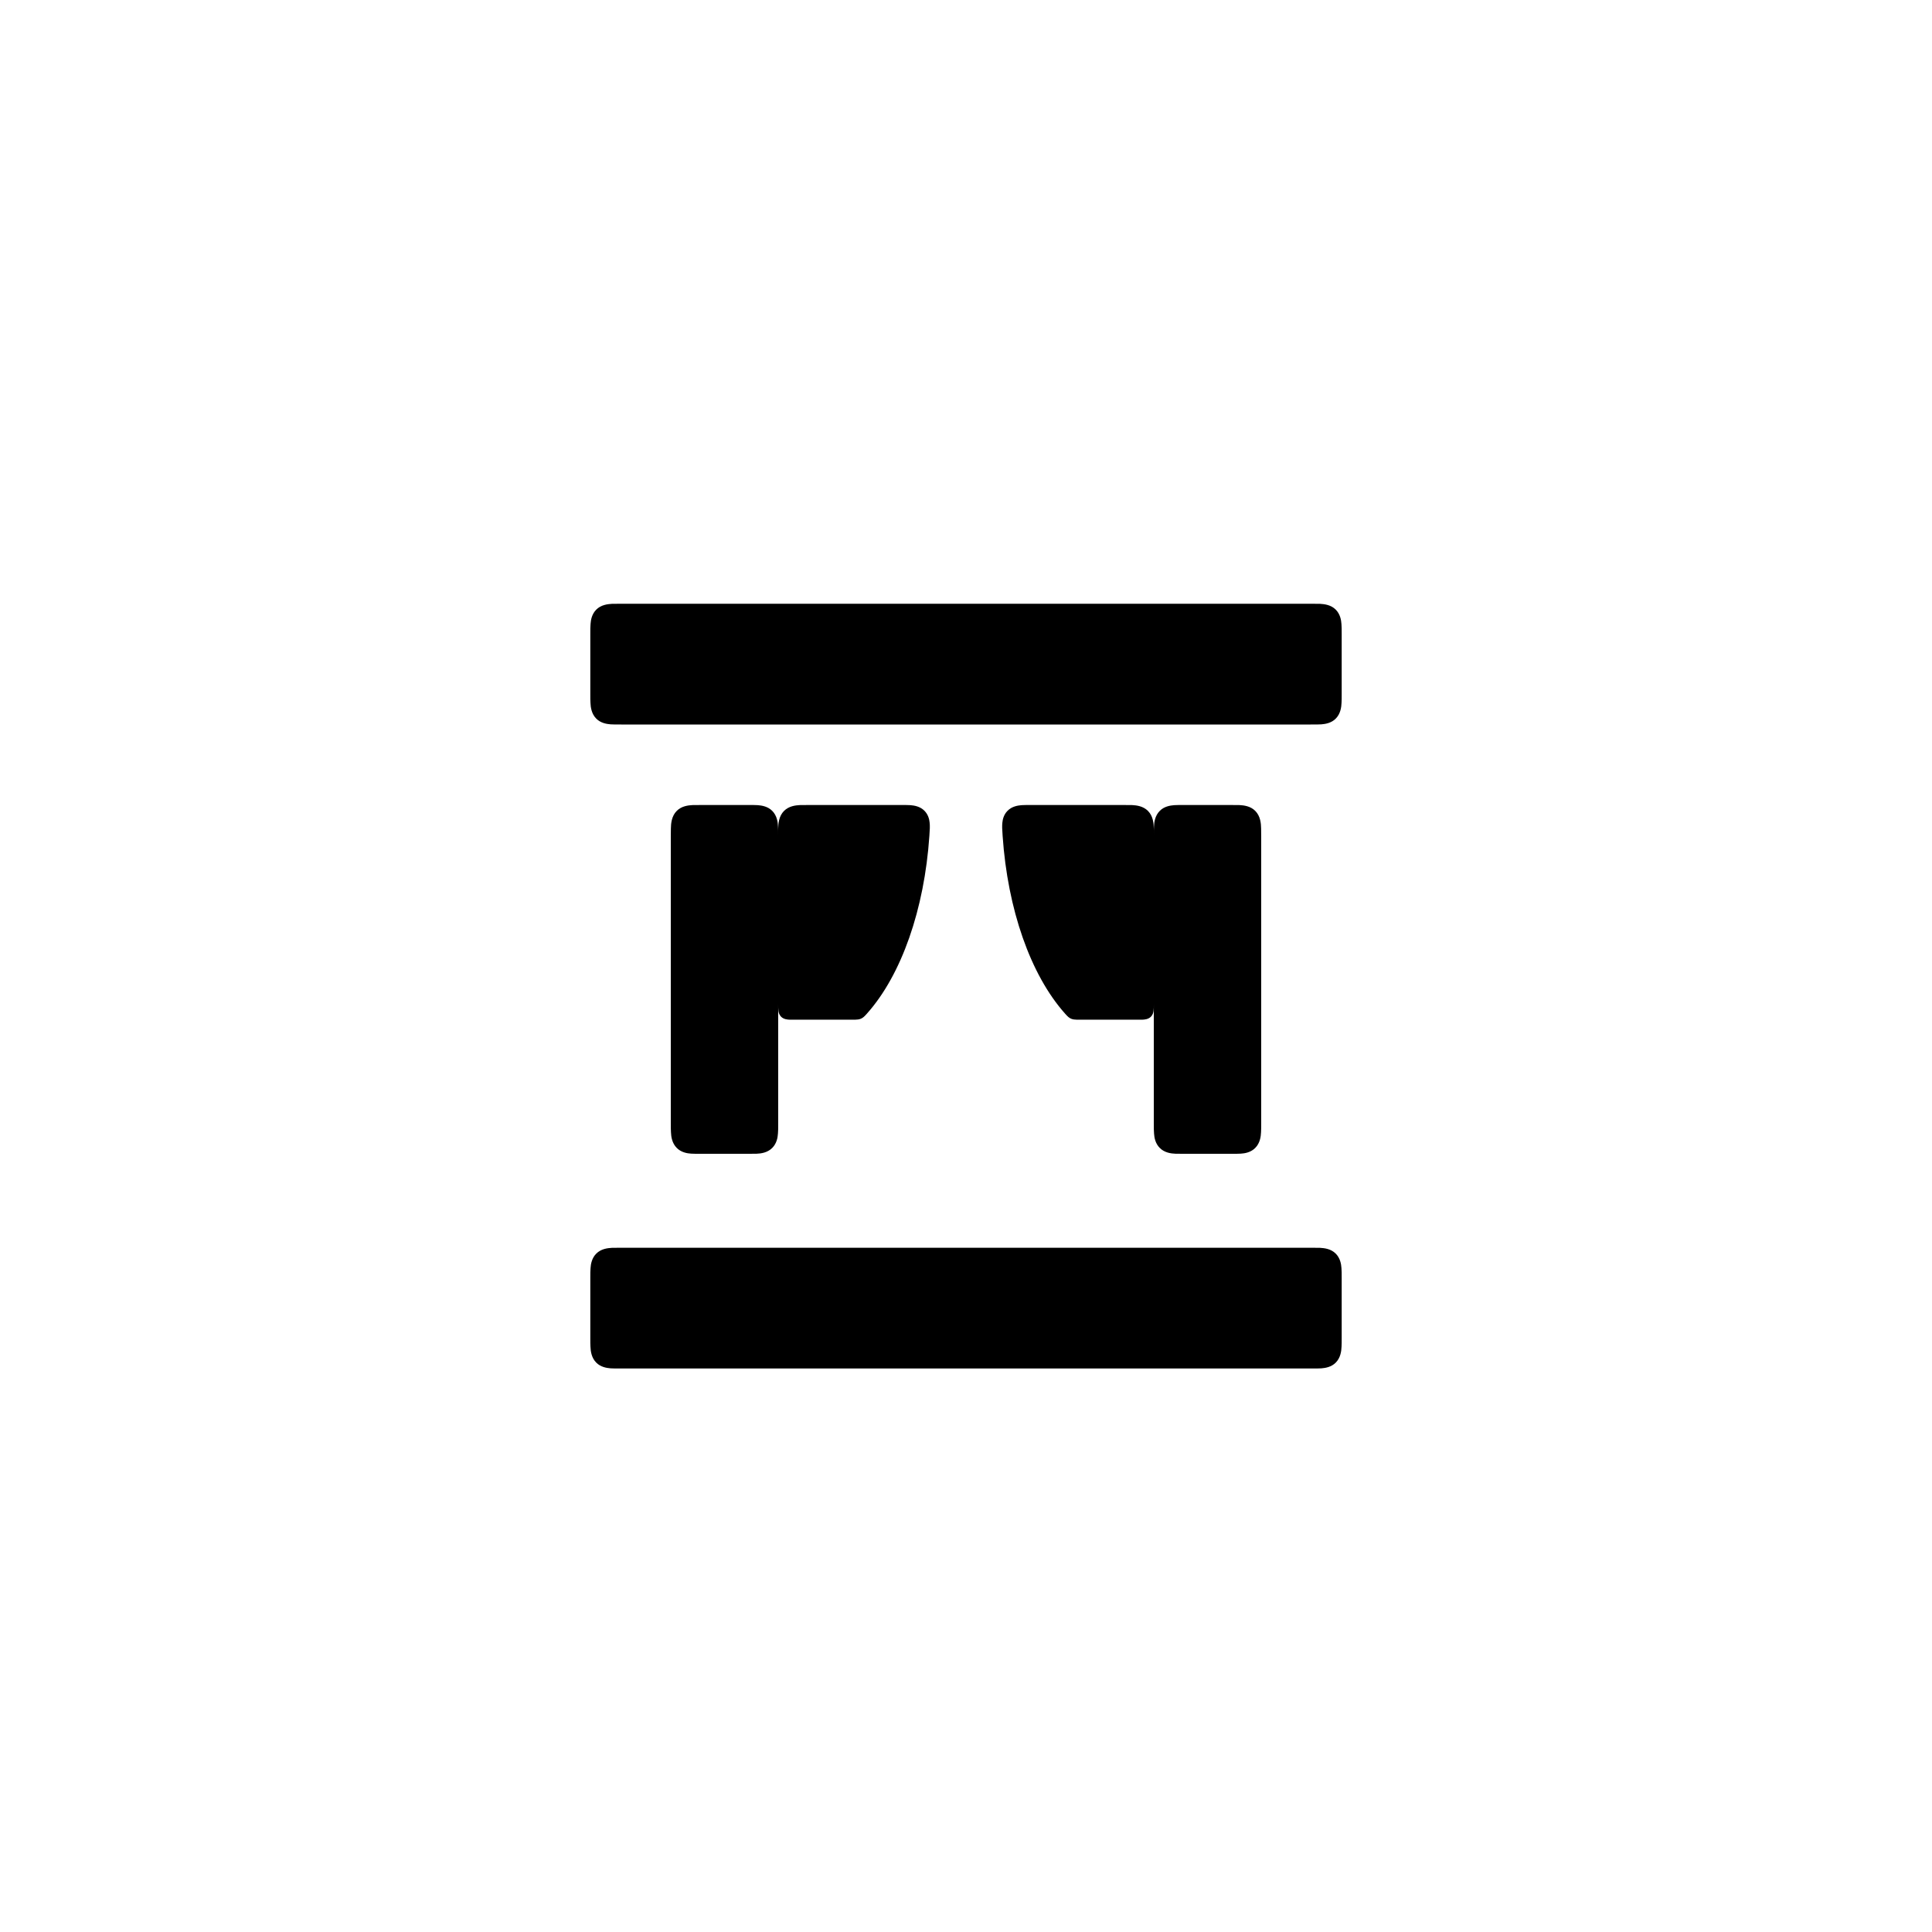
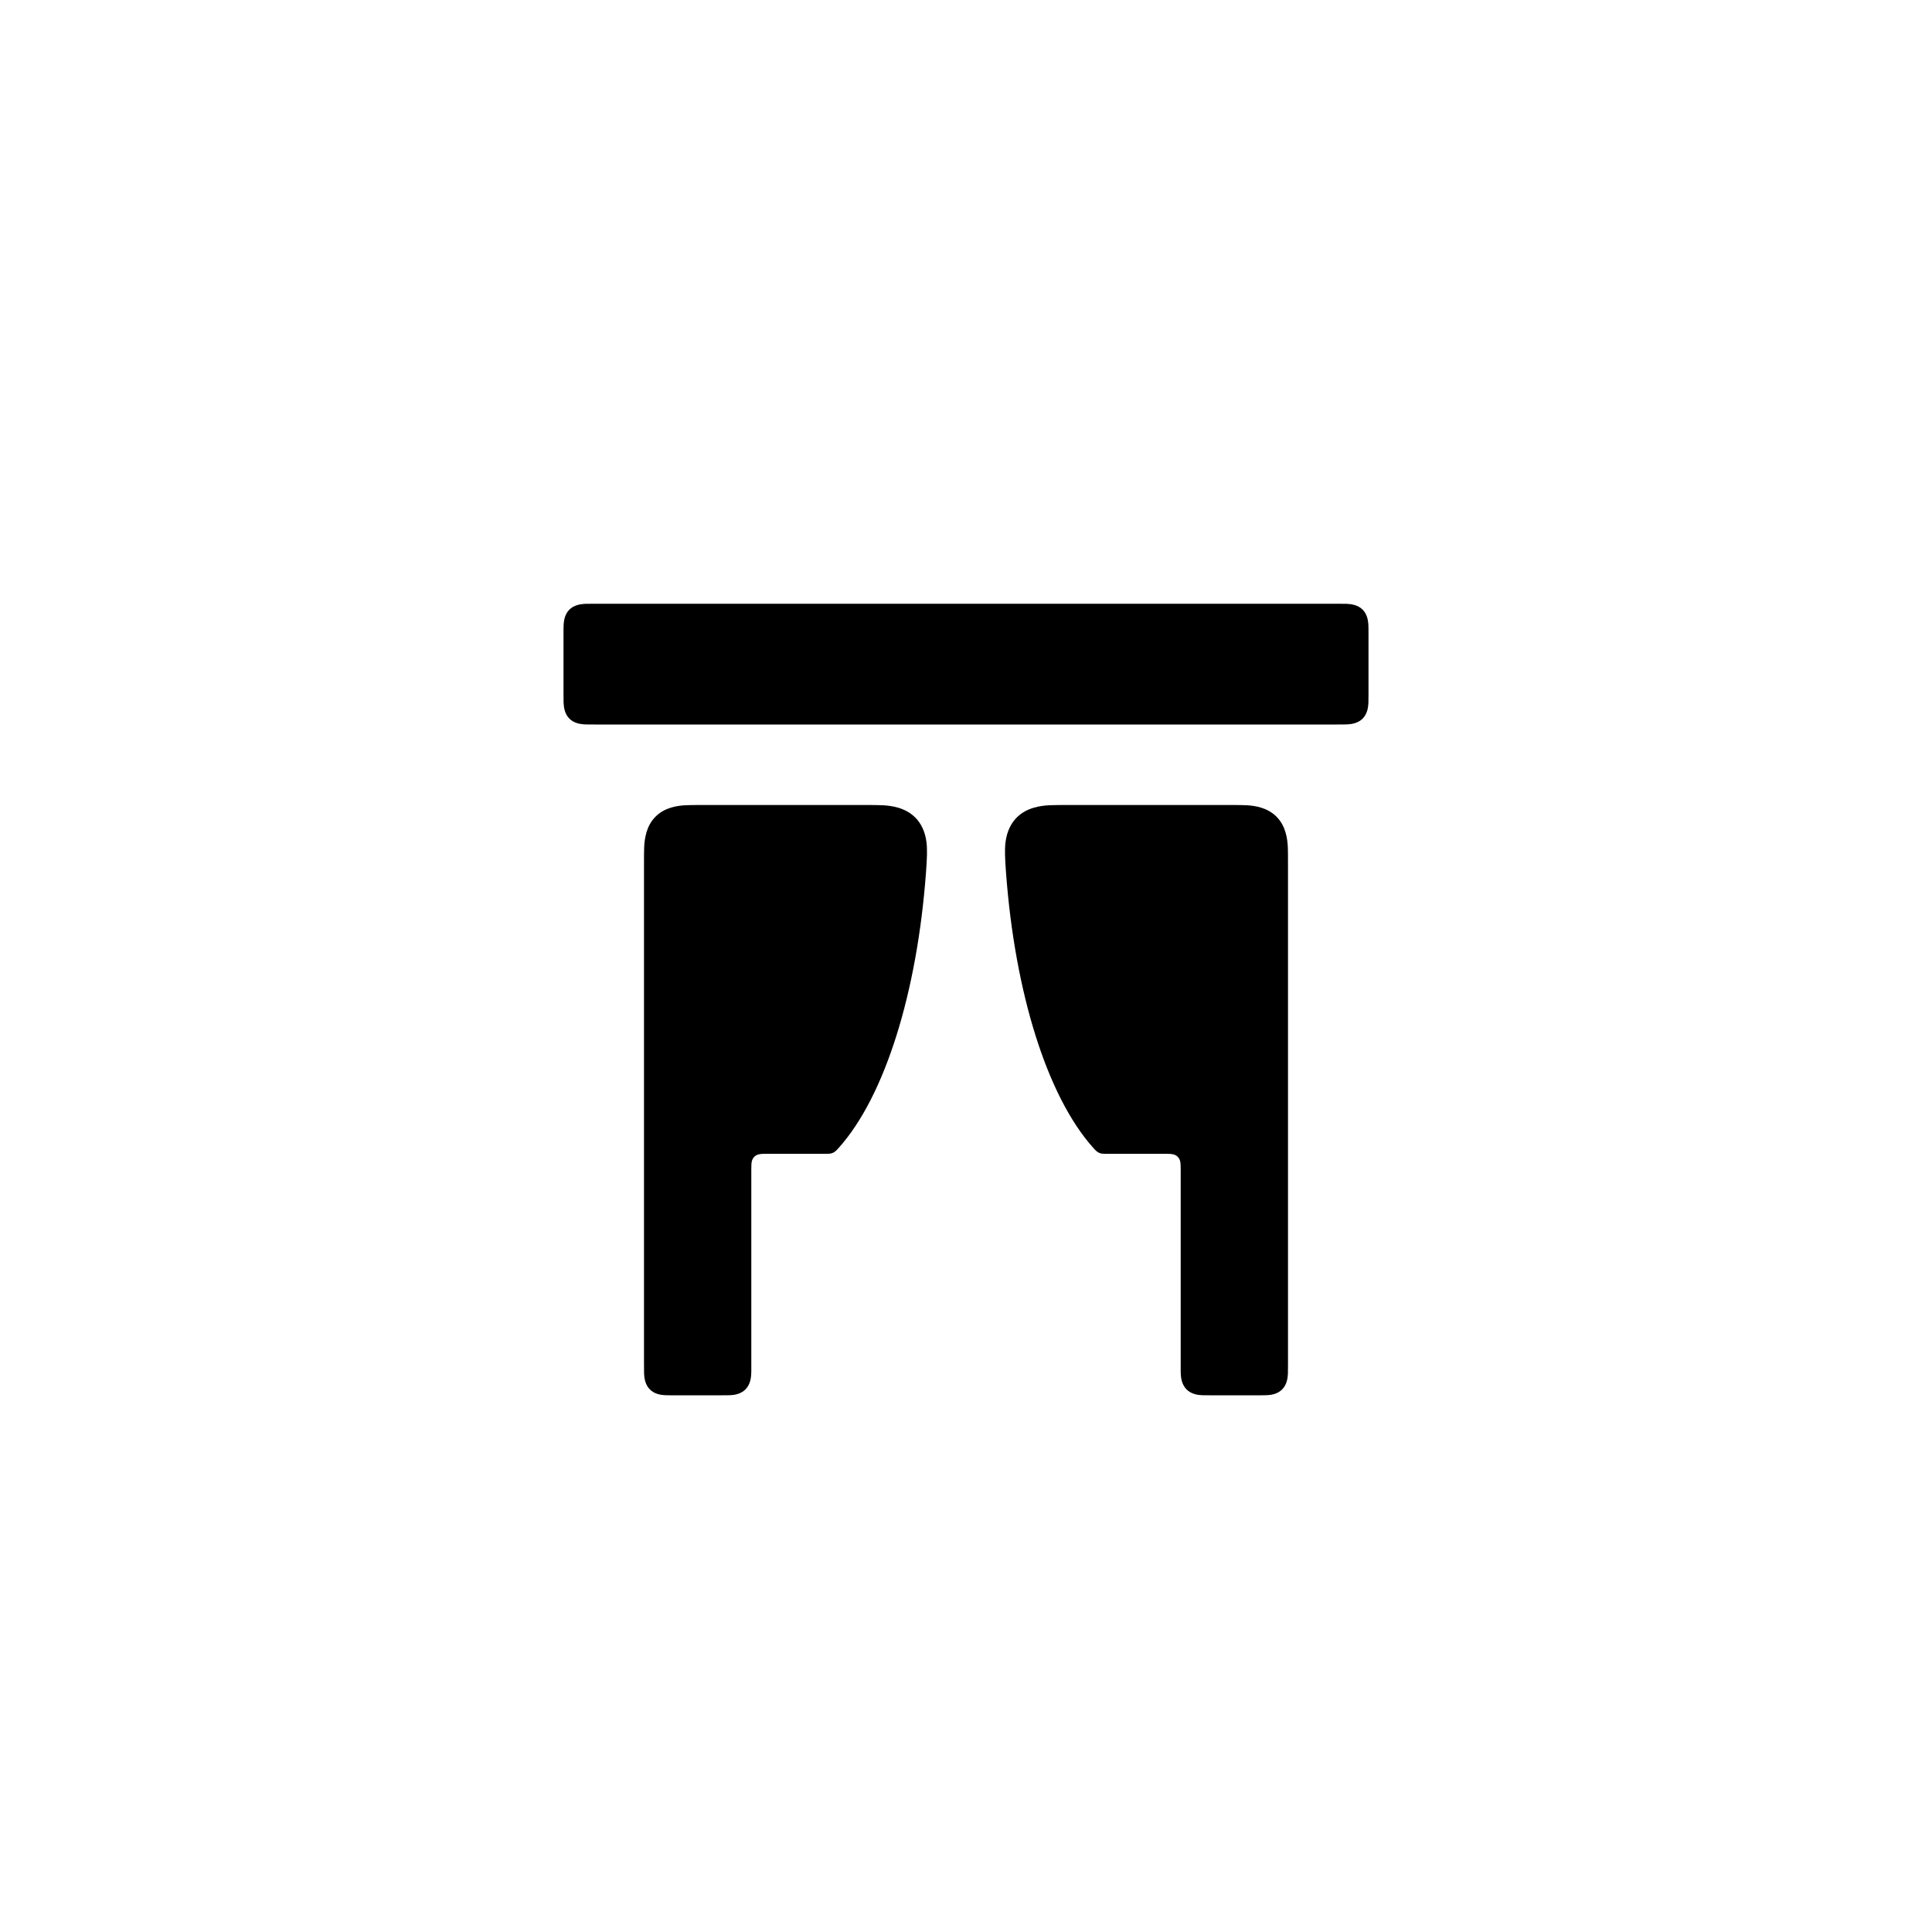
<svg xmlns="http://www.w3.org/2000/svg" viewBox="0 0 24 24" width="24" height="24">
-   <path fill-rule="evenodd" d="M7.333 8.616L7.333 7.884C7.333 7.819 7.333 7.783 7.336 7.752C7.339 7.702 7.352 7.628 7.407 7.573C7.466 7.513 7.549 7.504 7.602 7.501C7.629 7.5 7.663 7.5 7.717 7.5L16.283 7.5C16.337 7.5 16.371 7.5 16.398 7.501C16.451 7.504 16.534 7.513 16.593 7.573C16.648 7.628 16.661 7.702 16.664 7.752C16.667 7.783 16.667 7.819 16.667 7.884L16.667 8.616L16.667 8.616C16.667 8.671 16.667 8.705 16.665 8.731C16.663 8.784 16.653 8.867 16.593 8.927C16.539 8.982 16.465 8.994 16.414 8.998C16.384 9 16.348 9 16.283 9L7.717 9C7.652 9 7.616 9 7.586 8.998C7.535 8.994 7.461 8.982 7.407 8.927C7.347 8.867 7.337 8.784 7.335 8.731C7.333 8.705 7.333 8.671 7.333 8.616L7.333 8.616ZM10.05 10L11.181 10C11.244 10 11.28 10 11.31 10.002C11.357 10.006 11.431 10.017 11.485 10.073C11.531 10.12 11.544 10.178 11.548 10.217C11.553 10.257 11.551 10.305 11.545 10.384C11.483 11.295 11.199 12.11 10.77 12.591C10.766 12.595 10.763 12.599 10.761 12.601C10.74 12.624 10.721 12.644 10.694 12.655C10.671 12.665 10.647 12.666 10.621 12.667C10.616 12.667 10.61 12.667 10.598 12.667L9.858 12.667C9.834 12.667 9.822 12.667 9.813 12.667C9.783 12.666 9.736 12.663 9.703 12.63C9.68 12.607 9.672 12.577 9.67 12.556C9.667 12.535 9.667 12.511 9.667 12.475L9.667 10.384C9.667 10.336 9.667 10.311 9.667 10.292C9.668 10.23 9.675 10.138 9.74 10.073C9.8 10.013 9.882 10.004 9.935 10.001C9.962 10 9.996 10 10.05 10L10.05 10ZM8.333 13.95L8.333 10.384C8.333 10.336 8.333 10.311 8.334 10.292C8.335 10.23 8.342 10.138 8.407 10.073C8.466 10.013 8.549 10.004 8.602 10.001C8.629 10 8.663 10 8.717 10L9.283 10C9.348 10 9.384 10 9.414 10.002C9.465 10.006 9.539 10.018 9.593 10.073C9.653 10.133 9.663 10.216 9.665 10.269C9.667 10.295 9.667 10.329 9.667 10.384L9.667 13.95C9.667 14.014 9.667 14.051 9.664 14.081C9.661 14.132 9.648 14.205 9.593 14.26C9.534 14.32 9.451 14.33 9.398 14.332C9.371 14.333 9.337 14.333 9.283 14.333L8.717 14.333C8.652 14.333 8.616 14.333 8.586 14.331C8.535 14.328 8.461 14.315 8.407 14.26C8.347 14.2 8.337 14.118 8.335 14.065C8.333 14.038 8.333 14.004 8.333 13.95L8.333 13.95ZM7.333 16.616L7.333 15.884C7.333 15.819 7.333 15.783 7.336 15.752C7.339 15.702 7.352 15.628 7.407 15.573C7.466 15.513 7.549 15.504 7.602 15.501C7.629 15.5 7.663 15.5 7.717 15.5L16.283 15.5C16.337 15.5 16.371 15.5 16.398 15.501C16.451 15.504 16.534 15.513 16.593 15.573C16.648 15.628 16.661 15.702 16.664 15.752C16.667 15.783 16.667 15.819 16.667 15.884L16.667 16.616L16.667 16.616C16.667 16.671 16.667 16.705 16.665 16.731C16.663 16.784 16.653 16.867 16.593 16.927C16.539 16.982 16.465 16.994 16.414 16.998C16.384 17 16.348 17 16.283 17L7.717 17C7.652 17 7.616 17 7.586 16.998C7.535 16.994 7.461 16.982 7.407 16.927C7.347 16.867 7.337 16.784 7.335 16.731C7.333 16.705 7.333 16.671 7.333 16.616L7.333 16.616ZM13.95 10C14.004 10 14.038 10 14.065 10.001C14.118 10.004 14.2 10.013 14.26 10.073C14.325 10.138 14.332 10.23 14.333 10.292C14.333 10.311 14.333 10.336 14.333 10.384L14.333 12.475C14.333 12.511 14.333 12.535 14.33 12.556C14.328 12.577 14.32 12.607 14.297 12.63C14.264 12.663 14.217 12.666 14.187 12.667C14.178 12.667 14.166 12.667 14.142 12.667L13.402 12.667C13.39 12.667 13.384 12.667 13.379 12.667C13.353 12.666 13.329 12.665 13.306 12.655C13.279 12.644 13.26 12.624 13.239 12.601C13.237 12.599 13.234 12.595 13.23 12.591C12.801 12.11 12.517 11.295 12.455 10.384C12.449 10.305 12.447 10.257 12.452 10.217C12.456 10.178 12.469 10.12 12.515 10.073C12.569 10.017 12.643 10.006 12.69 10.002C12.72 10 12.756 10 12.819 10L13.95 10L13.95 10ZM15.667 13.95C15.667 14.004 15.667 14.038 15.665 14.065C15.663 14.118 15.653 14.2 15.593 14.26C15.539 14.315 15.465 14.328 15.414 14.331C15.384 14.333 15.348 14.333 15.283 14.333L14.717 14.333C14.663 14.333 14.629 14.333 14.602 14.332C14.549 14.33 14.466 14.32 14.407 14.26C14.352 14.205 14.339 14.132 14.336 14.081C14.333 14.051 14.333 14.014 14.333 13.95L14.333 10.384C14.333 10.329 14.333 10.295 14.335 10.269C14.337 10.216 14.347 10.133 14.407 10.073C14.461 10.018 14.535 10.006 14.586 10.002C14.616 10 14.652 10 14.717 10L15.283 10C15.337 10 15.371 10 15.398 10.001C15.451 10.004 15.534 10.013 15.593 10.073C15.658 10.138 15.665 10.23 15.666 10.292C15.667 10.311 15.667 10.336 15.667 10.384L15.667 13.95L15.667 13.95Z" />
+   <path fill-rule="evenodd" d="M7 8.616L7 7.884C7 7.819 7 7.783 7.002 7.752C7.006 7.702 7.018 7.628 7.073 7.573C7.133 7.513 7.216 7.504 7.269 7.501C7.295 7.5 7.329 7.5 7.384 7.5L16.616 7.5C16.671 7.5 16.705 7.5 16.731 7.501C16.784 7.504 16.867 7.513 16.927 7.573C16.982 7.628 16.994 7.702 16.998 7.752C17 7.783 17 7.819 17 7.884L17 8.616L17 8.616C17 8.671 17 8.705 16.999 8.731C16.996 8.784 16.987 8.867 16.927 8.927C16.872 8.982 16.798 8.994 16.748 8.998C16.717 9 16.681 9 16.616 9L7.384 9C7.319 9 7.283 9 7.252 8.998C7.202 8.994 7.128 8.982 7.073 8.927C7.013 8.867 7.004 8.784 7.001 8.731C7 8.705 7 8.671 7 8.616L7 8.616ZM11.503 10.838C11.393 12.332 10.992 13.619 10.42 14.258C10.41 14.269 10.404 14.276 10.401 14.279C10.384 14.297 10.367 14.312 10.344 14.322C10.321 14.332 10.297 14.333 10.271 14.333C10.266 14.333 10.26 14.333 10.249 14.333L9.525 14.333C9.499 14.333 9.483 14.333 9.471 14.334C9.443 14.335 9.401 14.339 9.37 14.37C9.338 14.402 9.334 14.447 9.334 14.476C9.333 14.487 9.333 14.501 9.333 14.525L9.333 16.95C9.333 16.998 9.333 17.023 9.333 17.041C9.332 17.103 9.325 17.195 9.26 17.26C9.2 17.32 9.118 17.33 9.065 17.332C9.038 17.333 9.004 17.333 8.95 17.333L8.384 17.333C8.319 17.333 8.283 17.333 8.252 17.331C8.202 17.328 8.128 17.315 8.073 17.26C8.013 17.2 8.004 17.118 8.001 17.065C8 17.038 8 17.004 8 16.95L8 10.753C8 10.639 8 10.576 8.002 10.525C8.007 10.421 8.027 10.26 8.144 10.144C8.256 10.032 8.408 10.009 8.514 10.003C8.567 10 8.632 10 8.753 10L10.71 10C10.828 10 10.905 10 10.965 10.003C11.074 10.009 11.249 10.031 11.374 10.16C11.438 10.226 11.491 10.322 11.509 10.461C11.52 10.549 11.517 10.652 11.503 10.838L11.503 10.838ZM12.497 10.838C12.483 10.652 12.48 10.549 12.491 10.461C12.509 10.322 12.562 10.226 12.626 10.16C12.751 10.031 12.926 10.009 13.035 10.003C13.095 10 13.172 10 13.29 10L15.247 10C15.368 10 15.433 10 15.486 10.003C15.592 10.009 15.744 10.032 15.856 10.144C15.973 10.26 15.993 10.421 15.998 10.525C16 10.576 16 10.639 16 10.753L16 16.95C16 17.004 16 17.038 15.999 17.065C15.996 17.118 15.987 17.2 15.927 17.26C15.872 17.315 15.798 17.328 15.748 17.331C15.717 17.333 15.681 17.333 15.616 17.333L15.05 17.333C14.996 17.333 14.962 17.333 14.935 17.332C14.882 17.33 14.8 17.32 14.74 17.26C14.675 17.195 14.668 17.103 14.667 17.041C14.667 17.023 14.667 16.998 14.667 16.95L14.667 14.525C14.667 14.501 14.667 14.487 14.666 14.476C14.666 14.447 14.662 14.402 14.63 14.37C14.599 14.339 14.557 14.335 14.529 14.334C14.517 14.333 14.501 14.333 14.475 14.333L13.751 14.333C13.74 14.333 13.734 14.333 13.729 14.333C13.703 14.333 13.679 14.332 13.656 14.322C13.633 14.312 13.616 14.297 13.599 14.279C13.596 14.276 13.59 14.269 13.58 14.258C13.008 13.619 12.607 12.332 12.497 10.838L12.497 10.838Z" />
</svg>
